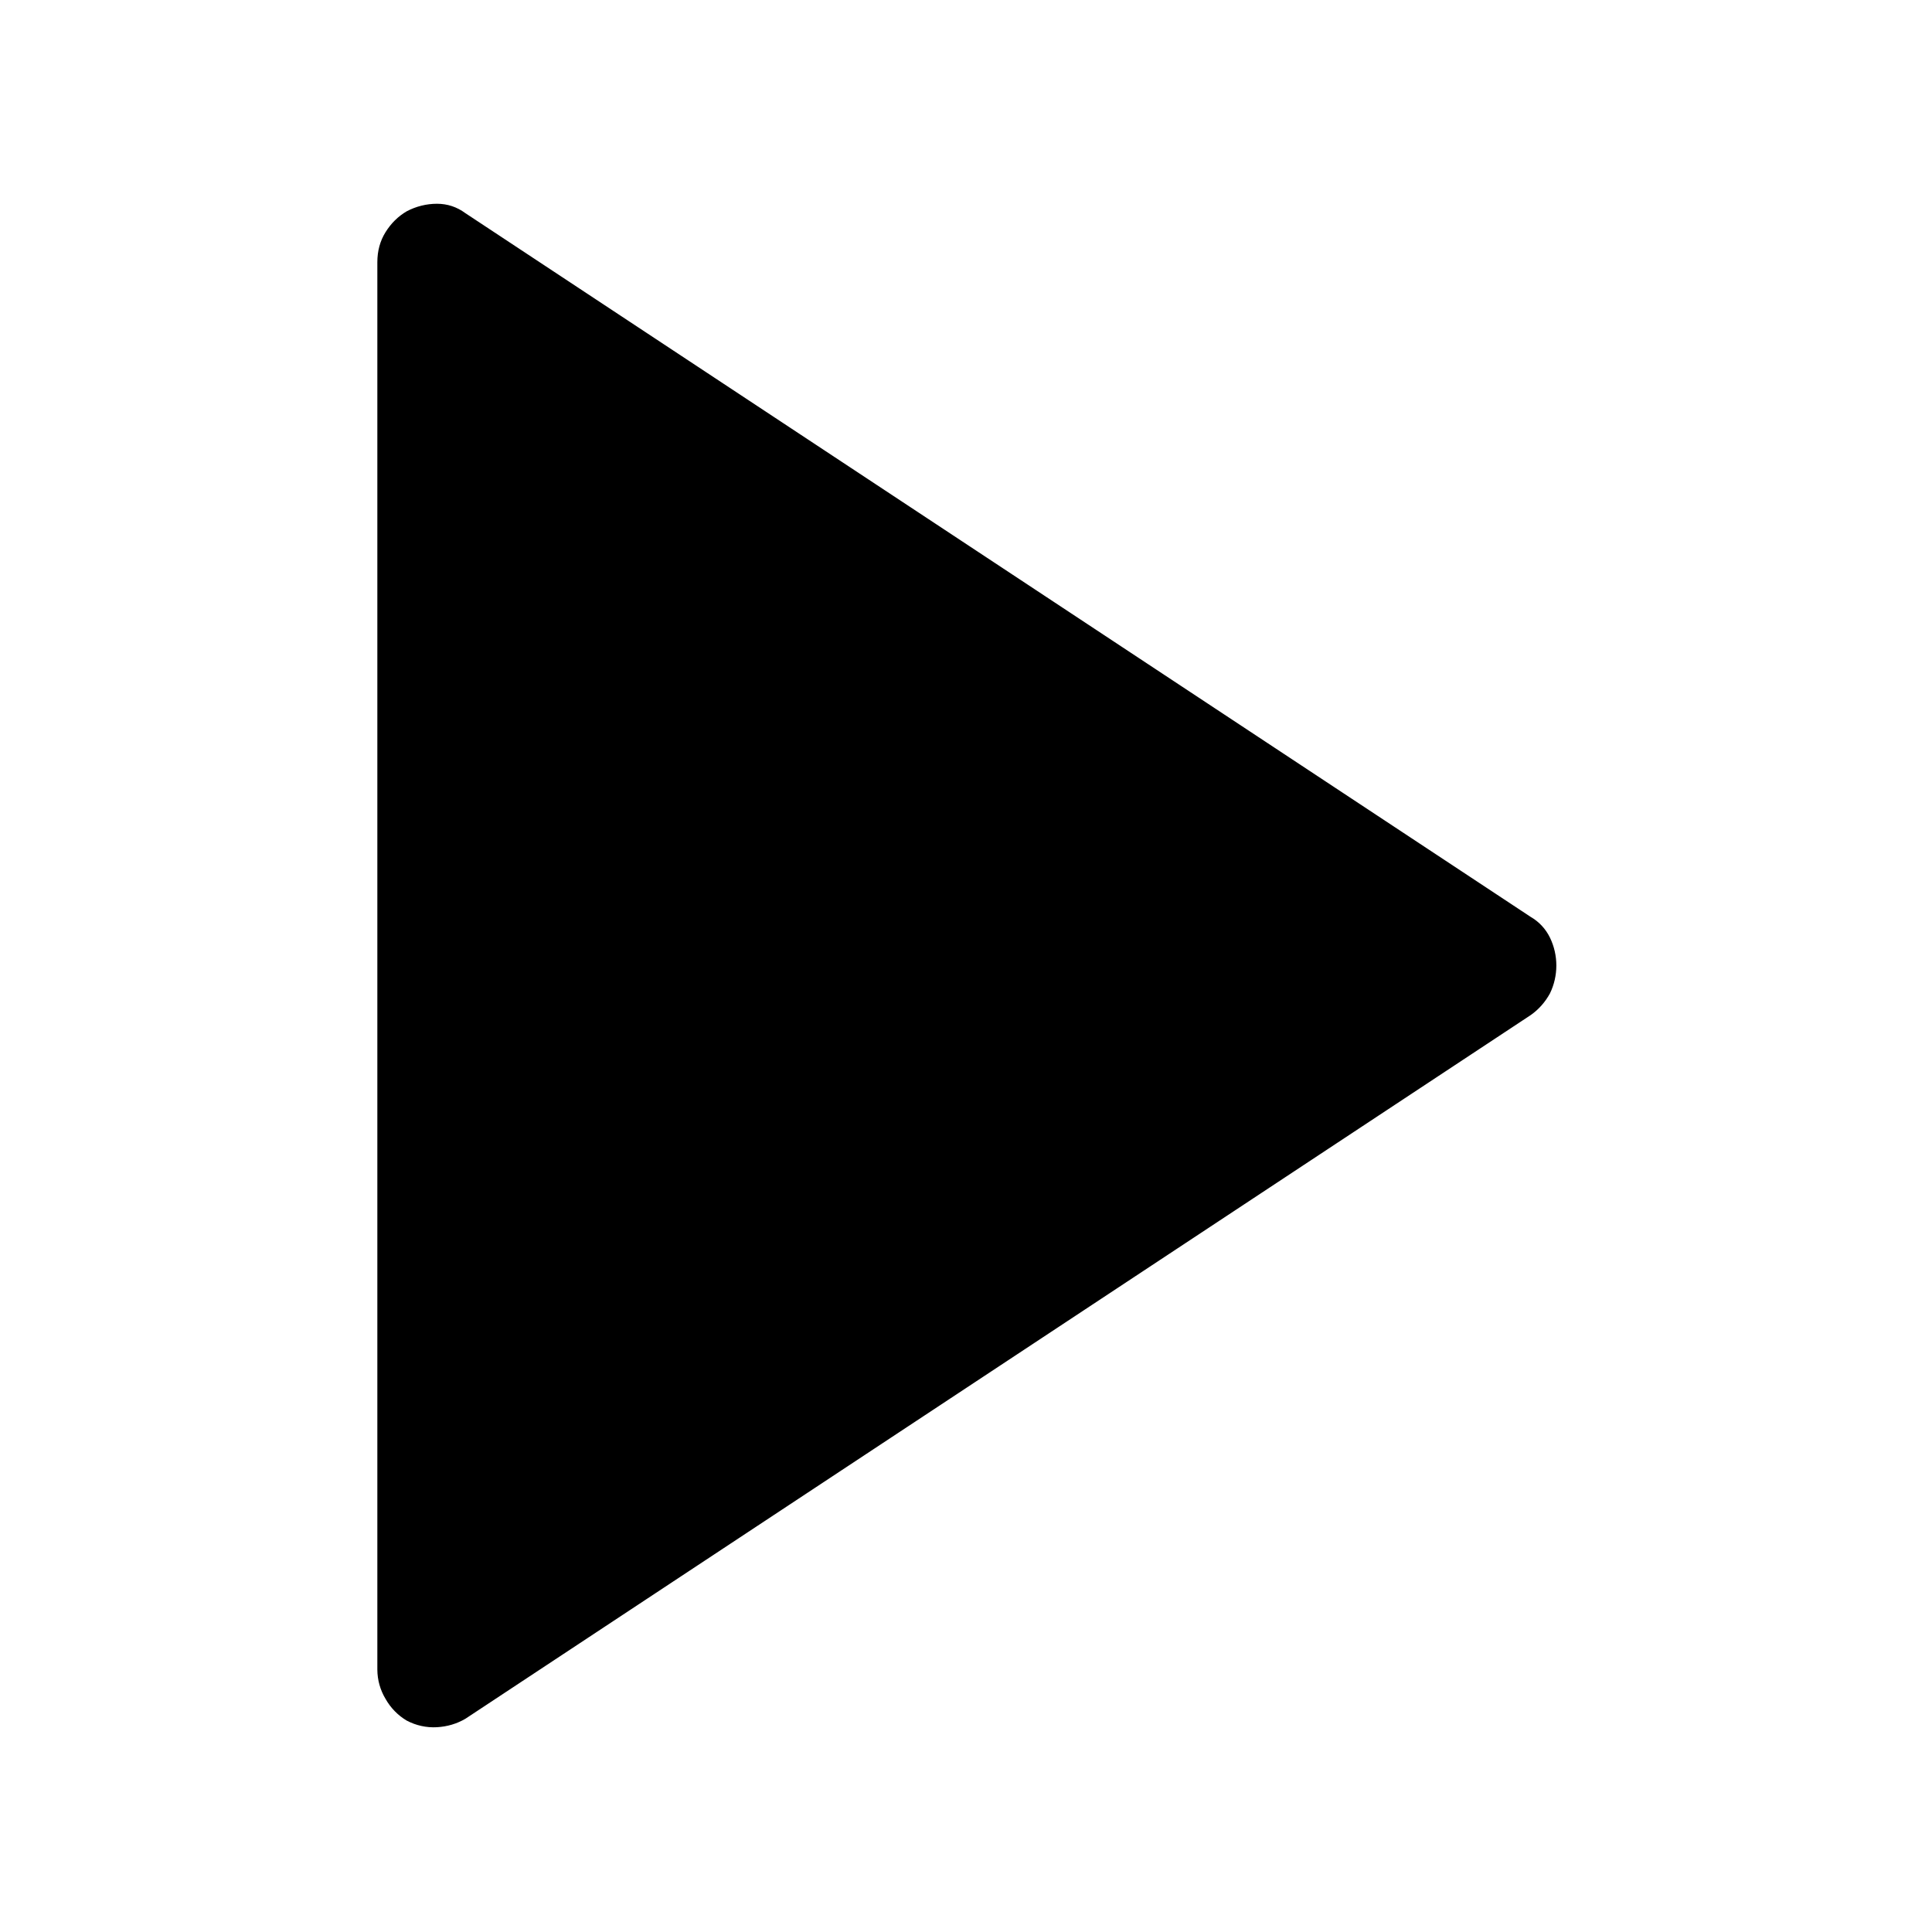
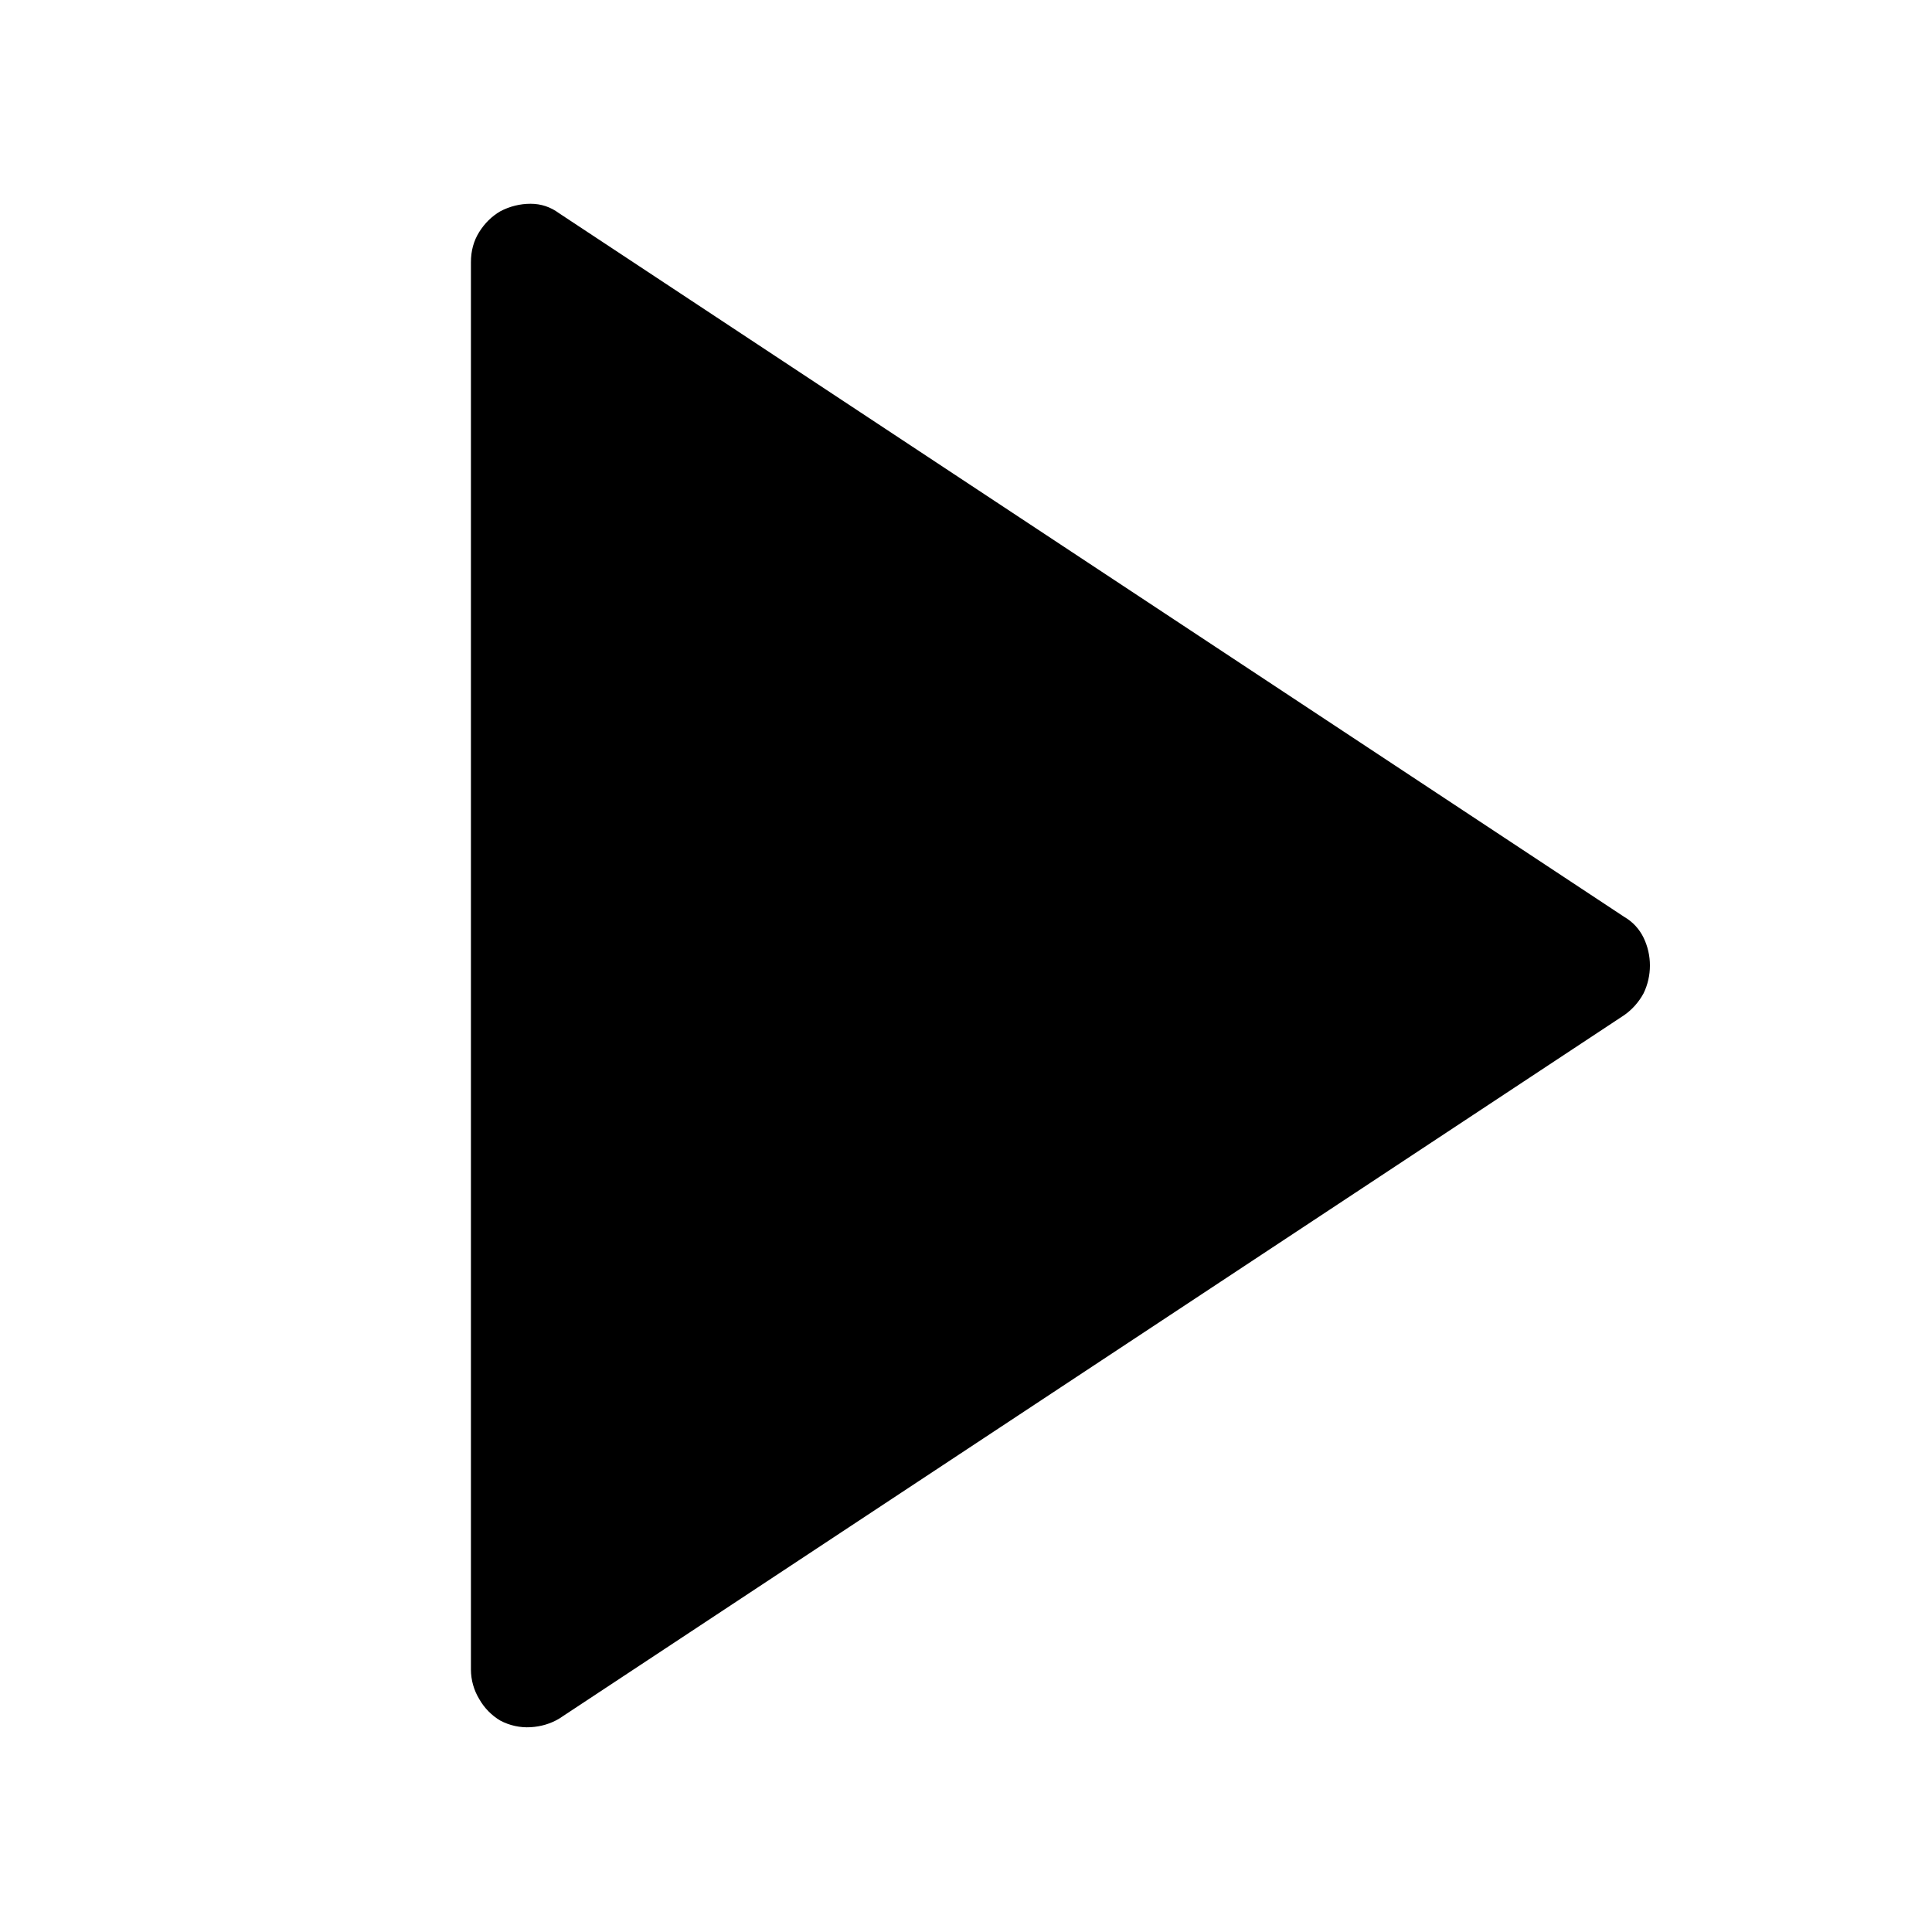
<svg xmlns="http://www.w3.org/2000/svg" width="256" height="256" viewBox="0 0 256 256" fill="none">
-   <path d="M57.902 27C59.284 27 60.545 27.416 61.669 28.248L202.826 121.496C203.926 122.128 204.819 123.088 205.381 124.248C205.935 125.392 206.224 126.656 206.224 127.936C206.224 129.216 205.935 130.48 205.381 131.624C204.754 132.776 203.886 133.76 202.826 134.504L61.669 227.744C60.537 228.408 59.276 228.784 57.902 228.864C56.513 228.944 55.123 228.64 53.887 227.984C52.73 227.296 51.766 226.312 51.092 225.12C50.385 223.952 50.008 222.608 50 221.24V34.752C50 33.248 50.361 31.92 51.092 30.752C51.823 29.584 52.746 28.672 53.887 28C55.131 27.344 56.505 27 57.902 27Z" fill="currentColor" />
+   <g transform="translate(12.4 0)">
+     <path d="M57.902 27C59.284 27 60.545 27.416 61.669 28.248L202.826 121.496C203.926 122.128 204.819 123.088 205.381 124.248C205.935 125.392 206.224 126.656 206.224 127.936C206.224 129.216 205.935 130.48 205.381 131.624C204.754 132.776 203.886 133.76 202.826 134.504L61.669 227.744C60.537 228.408 59.276 228.784 57.902 228.864C56.513 228.944 55.123 228.64 53.887 227.984C52.73 227.296 51.766 226.312 51.092 225.12C50.385 223.952 50.008 222.608 50 221.24V34.752C50 33.248 50.361 31.92 51.092 30.752C51.823 29.584 52.746 28.672 53.887 28C55.131 27.344 56.505 27 57.902 27Z" fill="currentColor" />
+   </g>
</svg>
